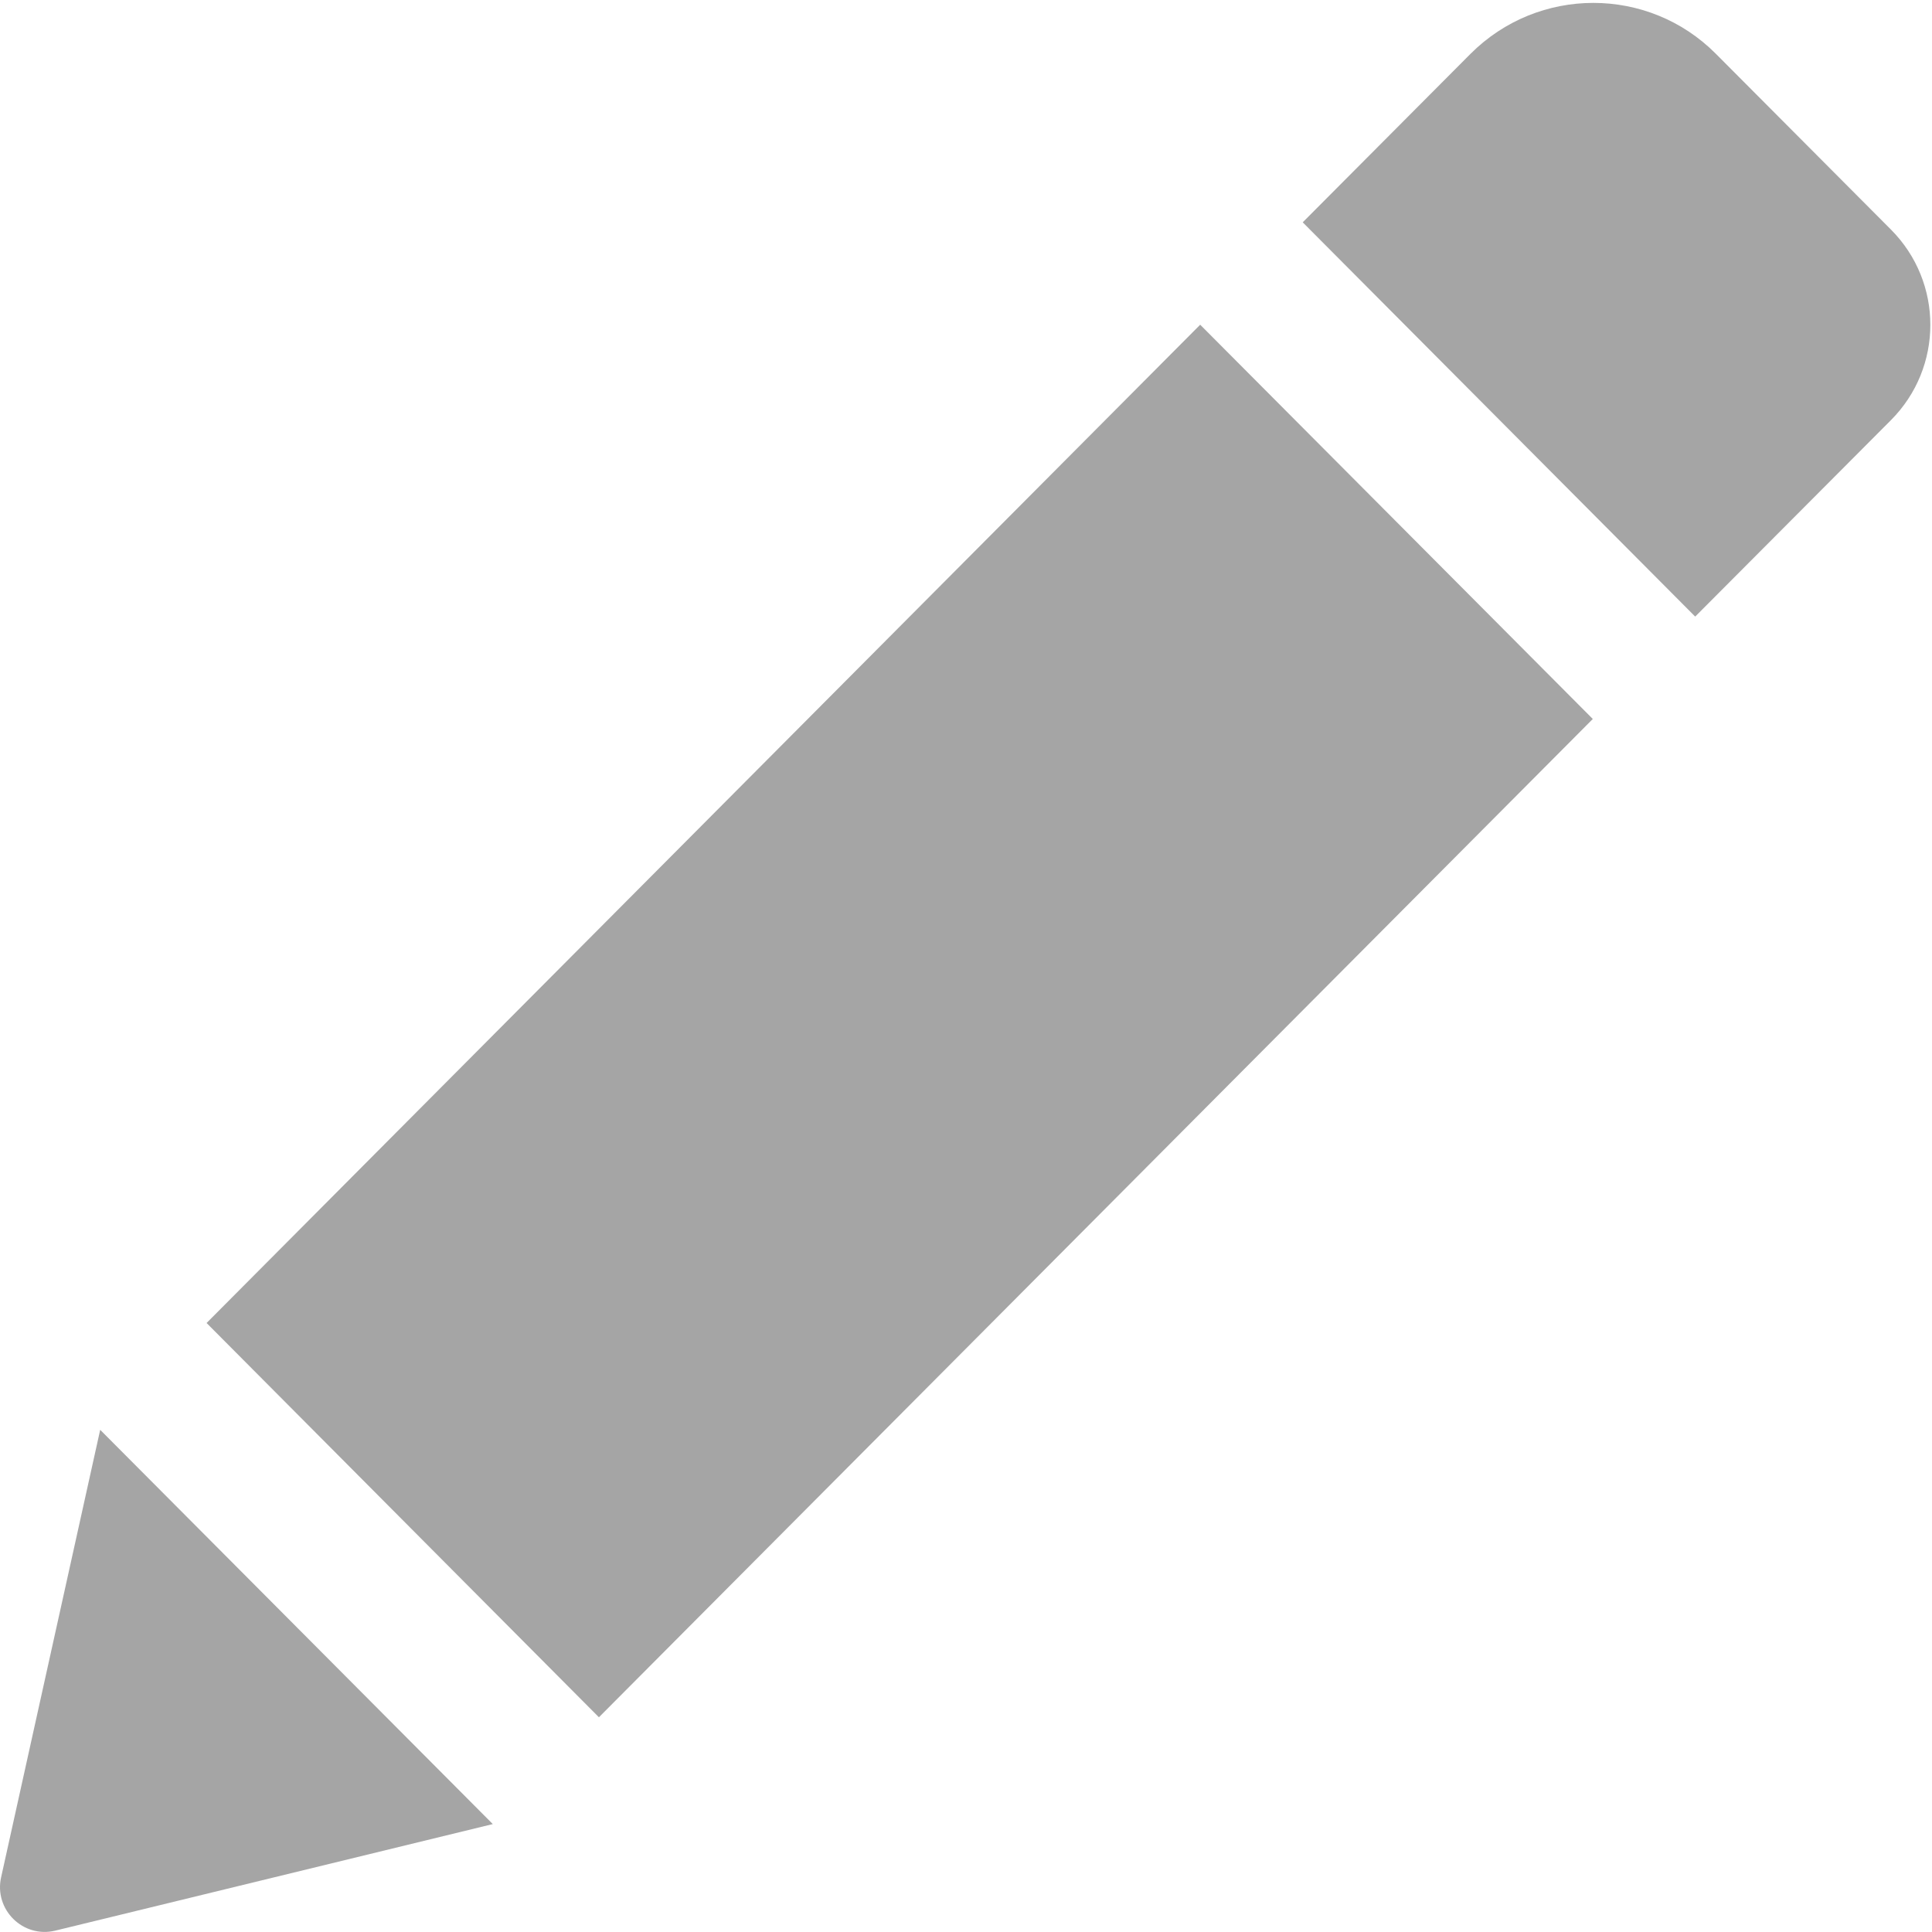
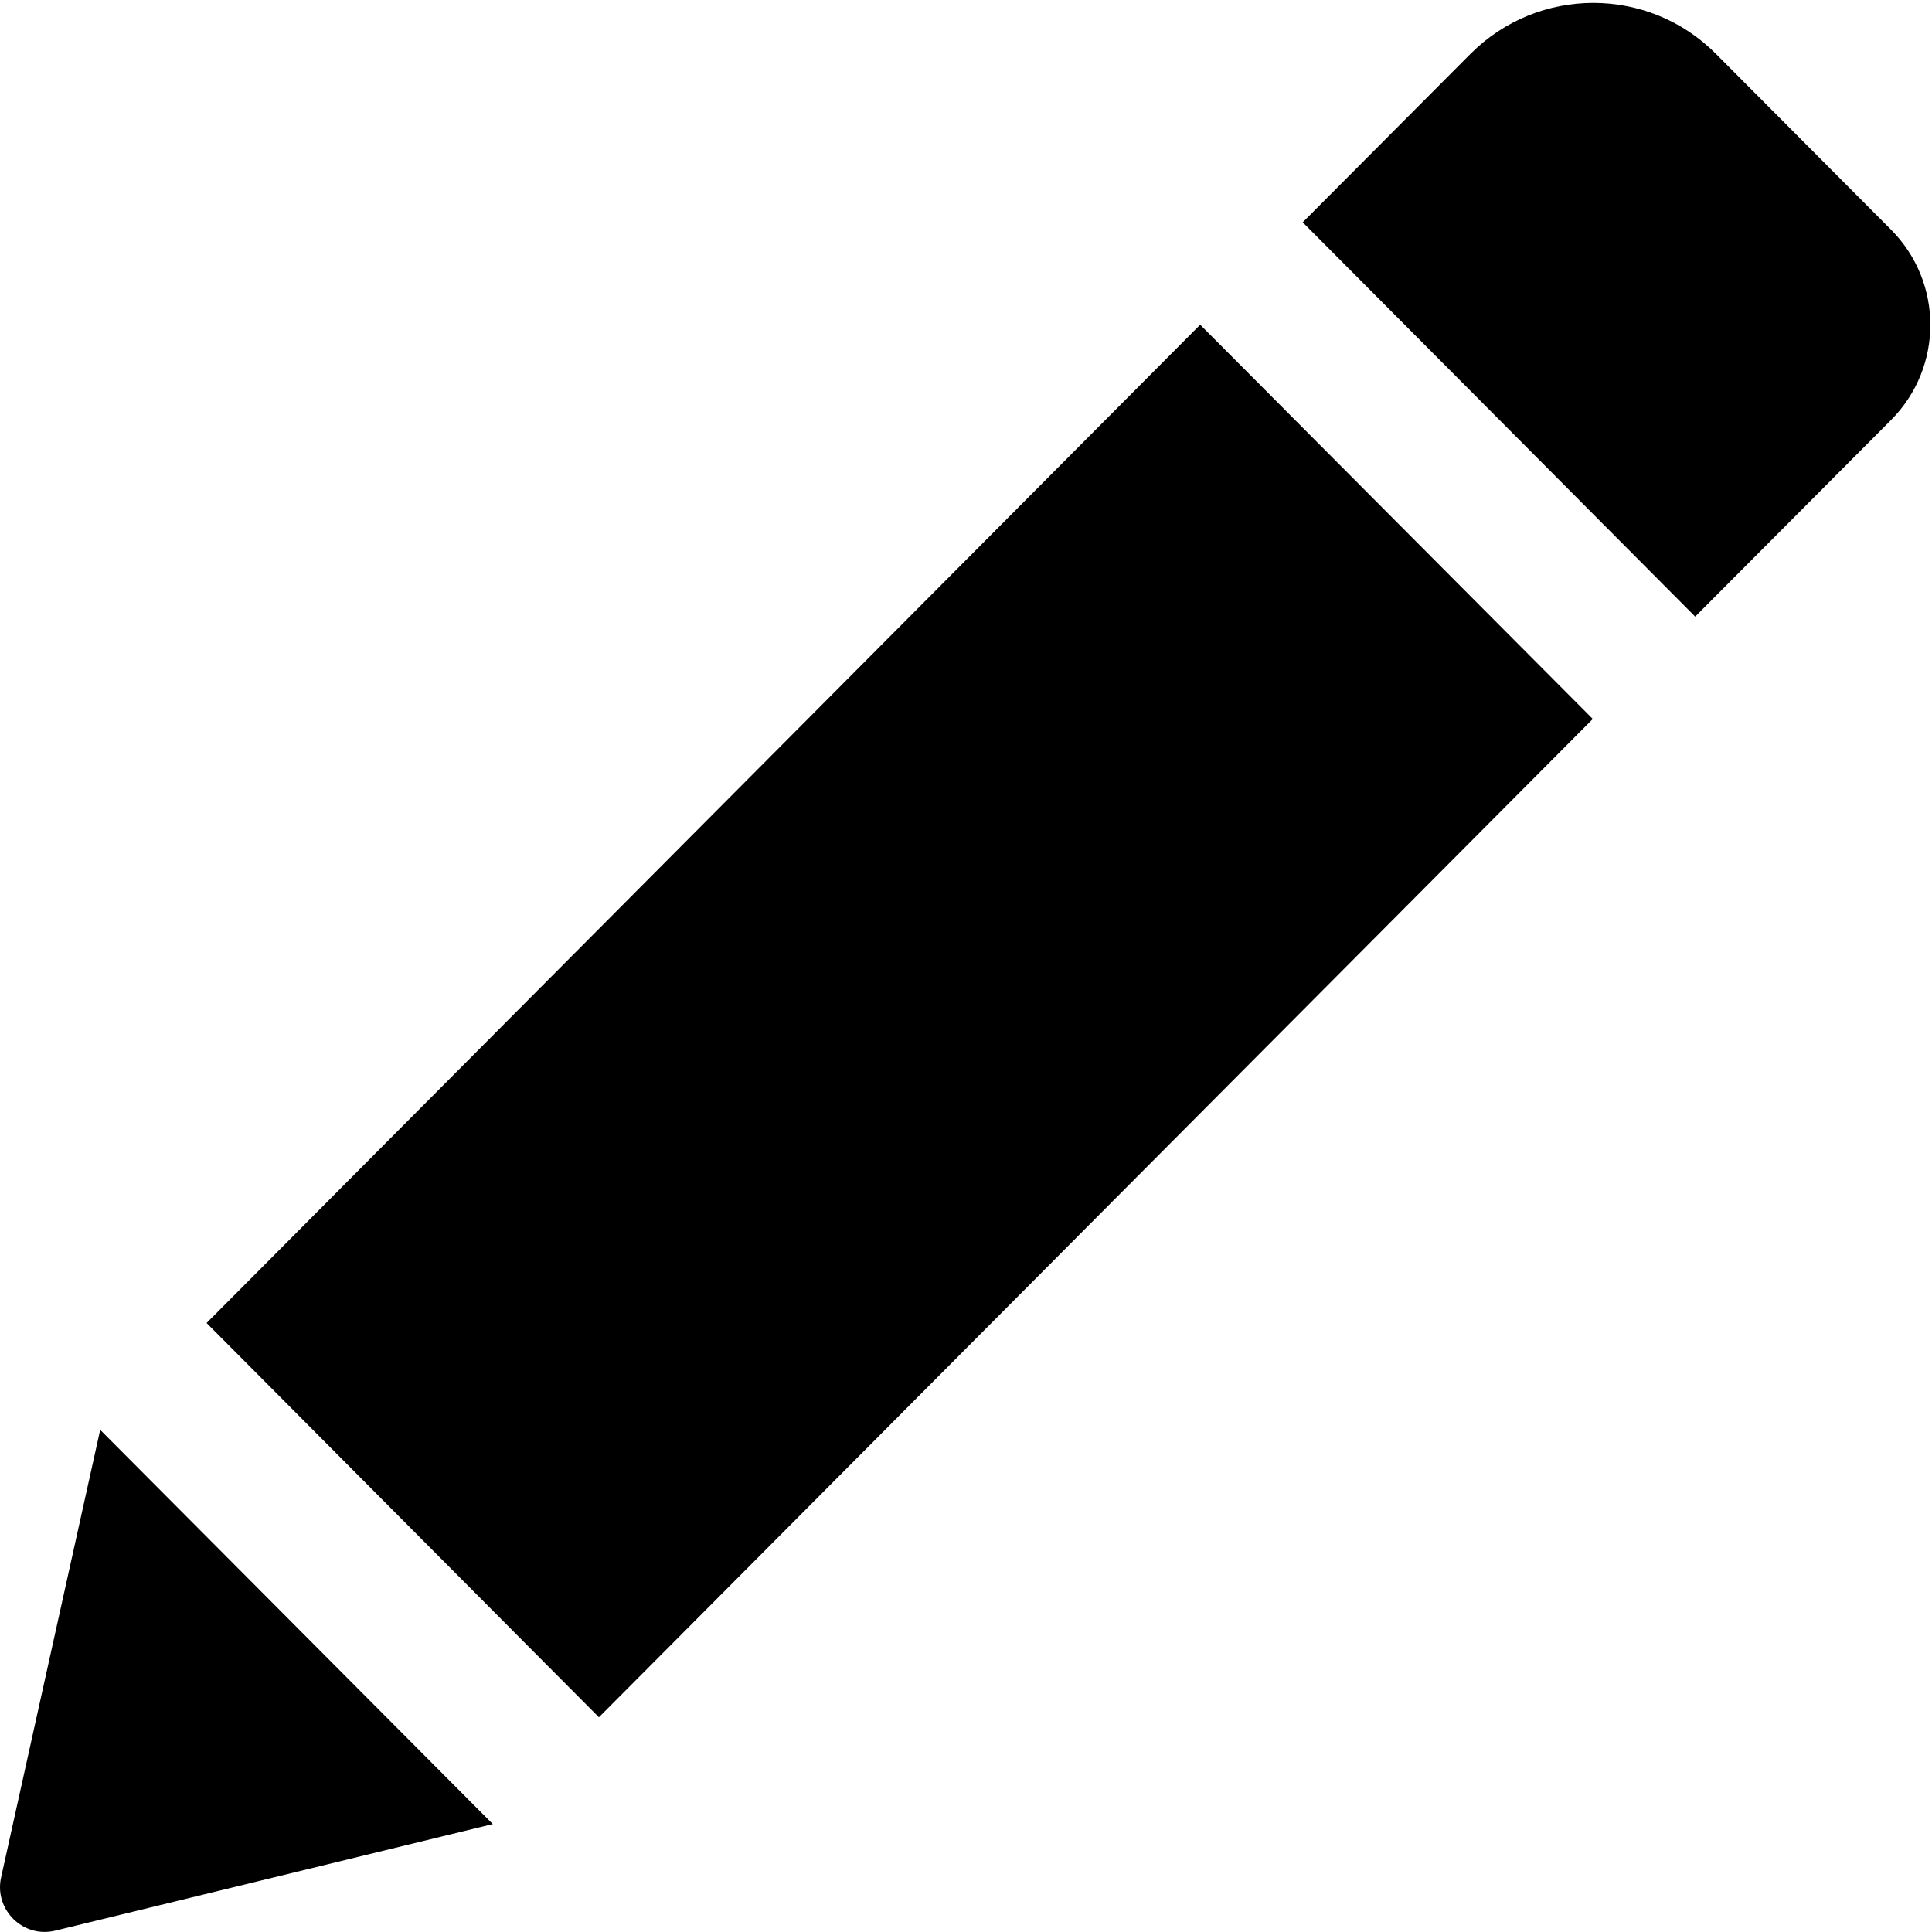
- <svg xmlns="http://www.w3.org/2000/svg" width="14" height="14" viewBox="0 0 14 14" fill="none">
-   <path d="M8.697 2.353L11.542 5.21L4.34 12.444L1.497 9.587L8.697 2.353ZM13.703 1.664L12.434 0.39C11.945 -0.102 11.148 -0.102 10.656 0.39L9.44 1.611L12.284 4.468L13.703 3.044C14.083 2.662 14.083 2.046 13.703 1.664ZM0.008 13.604C-0.044 13.837 0.166 14.047 0.401 13.99L3.571 13.218L0.726 10.361L0.008 13.604Z" fill="#A5A5A5" />
+ <svg xmlns="http://www.w3.org/2000/svg" width="14" height="14" viewBox="0 0 14 14">
+   <path d="M8.697 2.353L11.542 5.21L4.34 12.444L1.497 9.587L8.697 2.353ZM13.703 1.664L12.434 0.39C11.945 -0.102 11.148 -0.102 10.656 0.39L9.44 1.611L12.284 4.468L13.703 3.044C14.083 2.662 14.083 2.046 13.703 1.664ZM0.008 13.604C-0.044 13.837 0.166 14.047 0.401 13.99L3.571 13.218L0.726 10.361L0.008 13.604Z" />
</svg>
